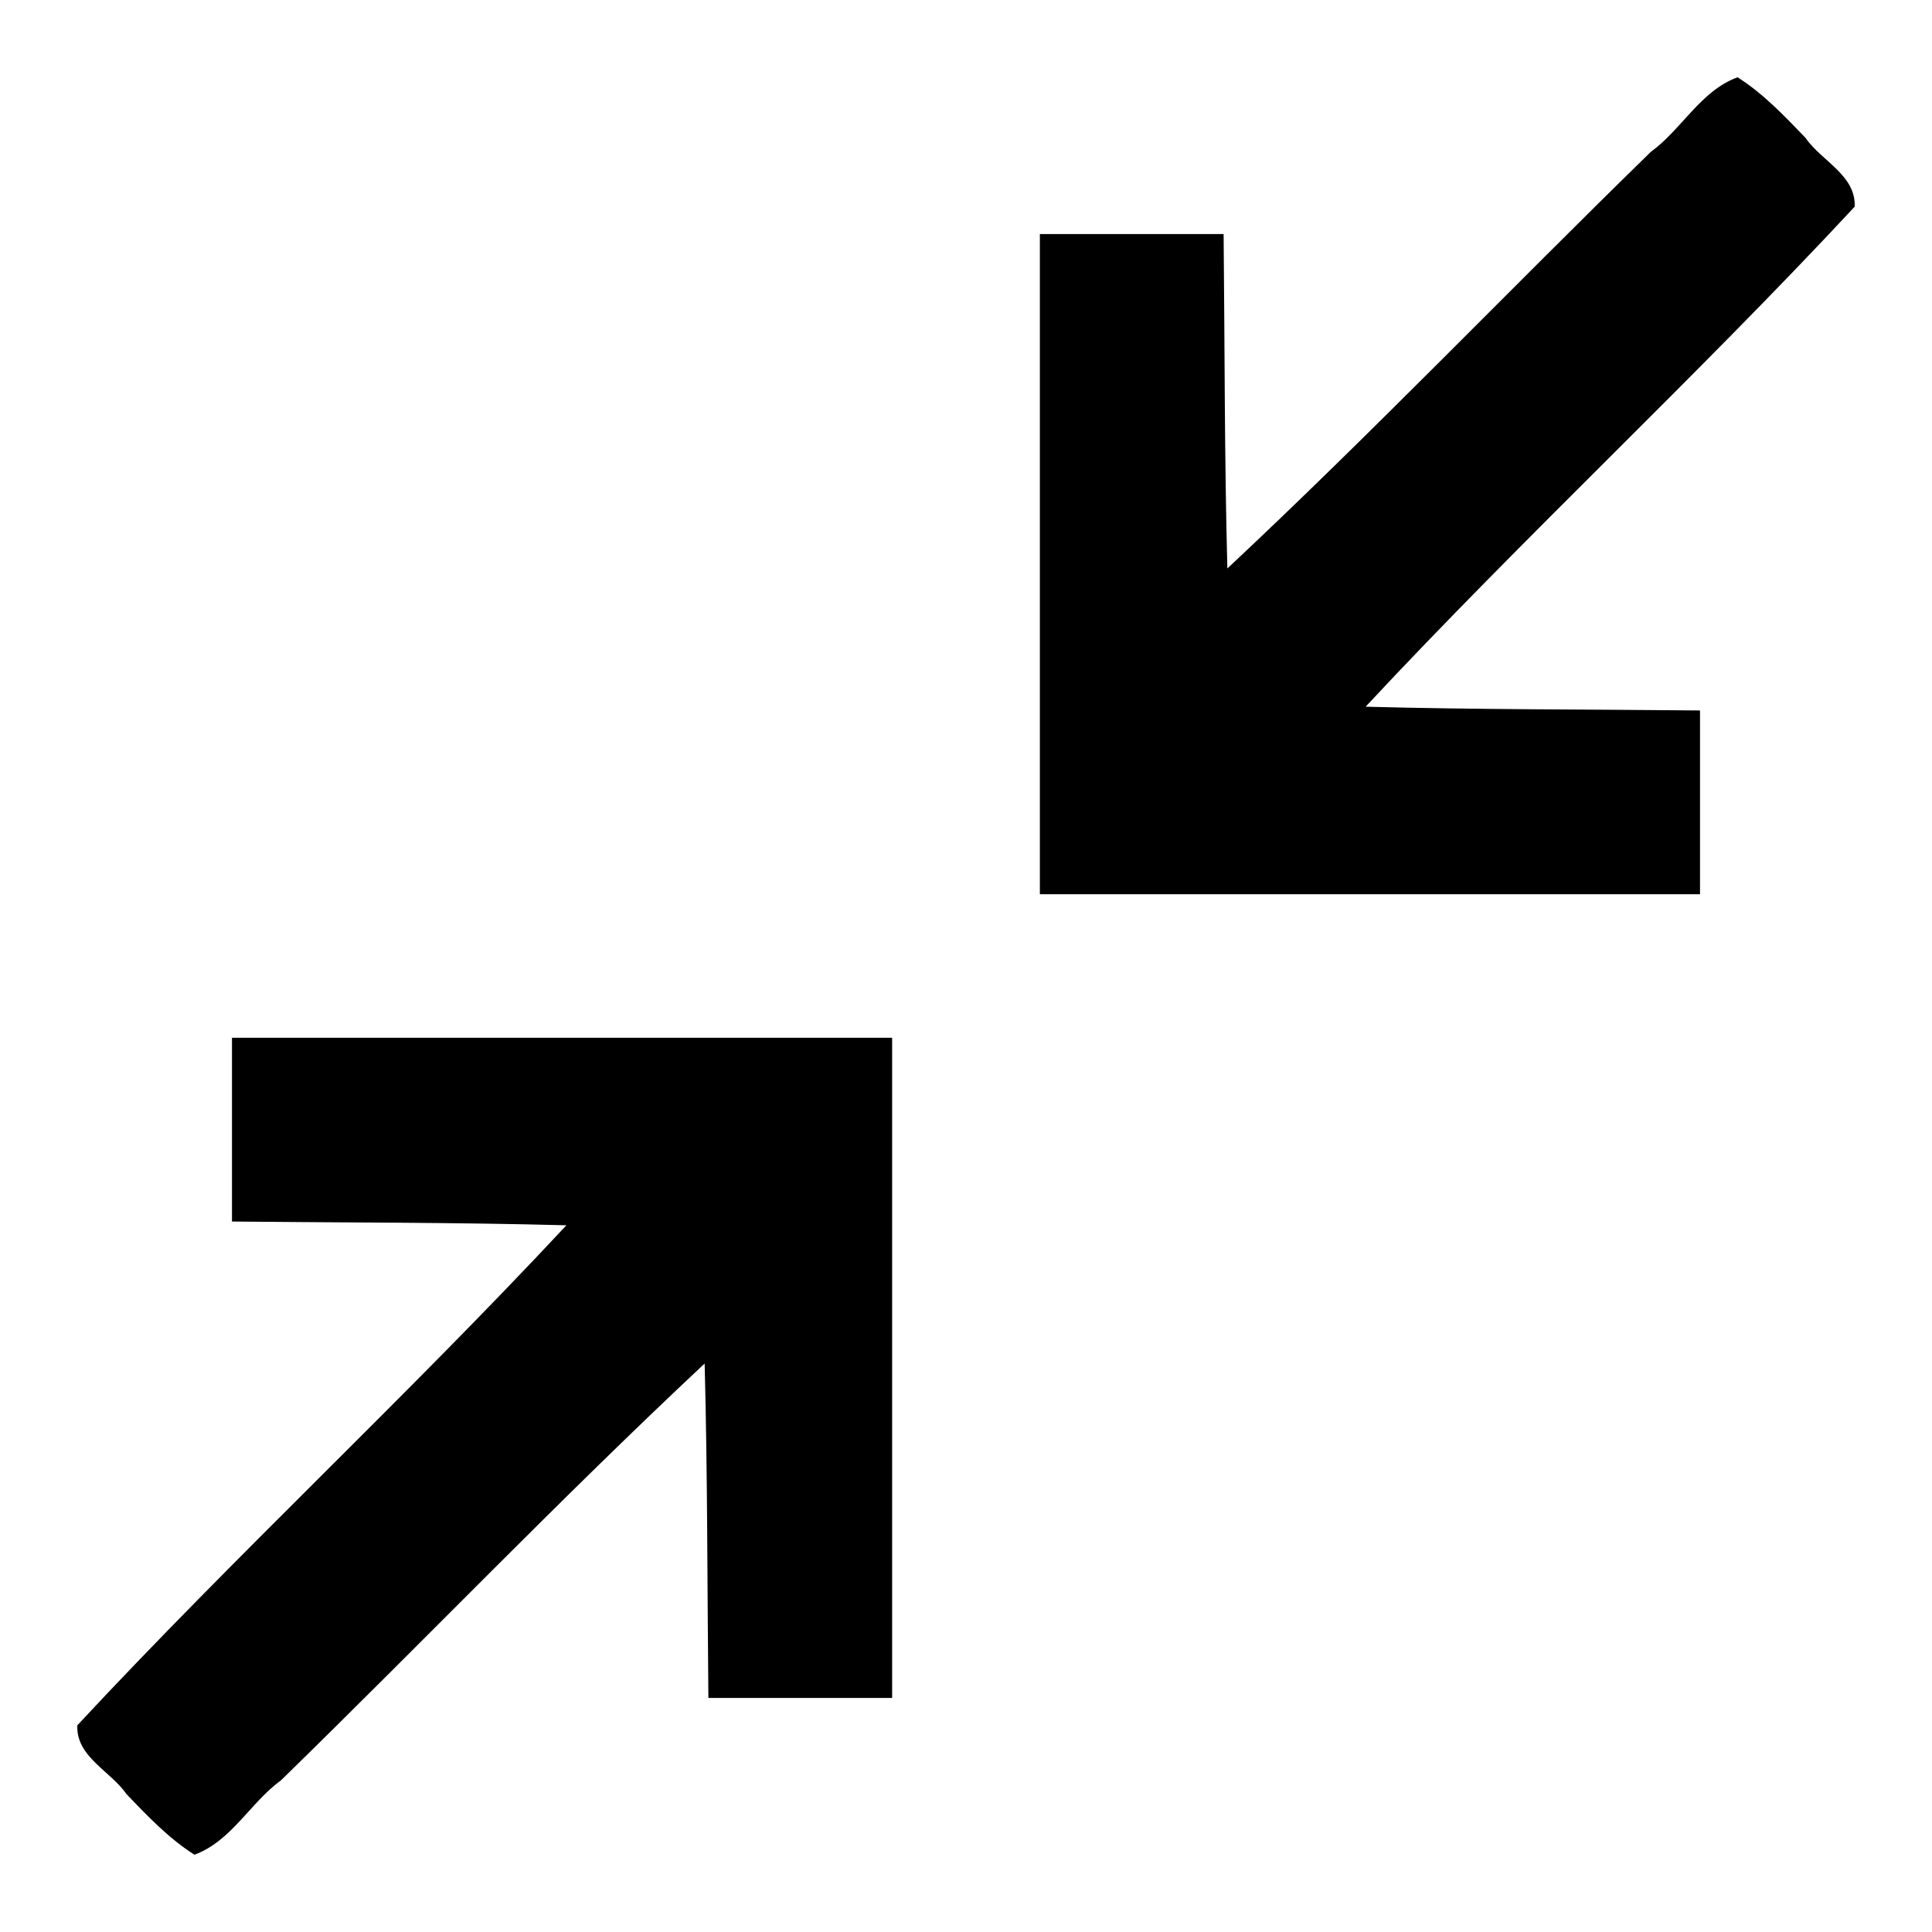
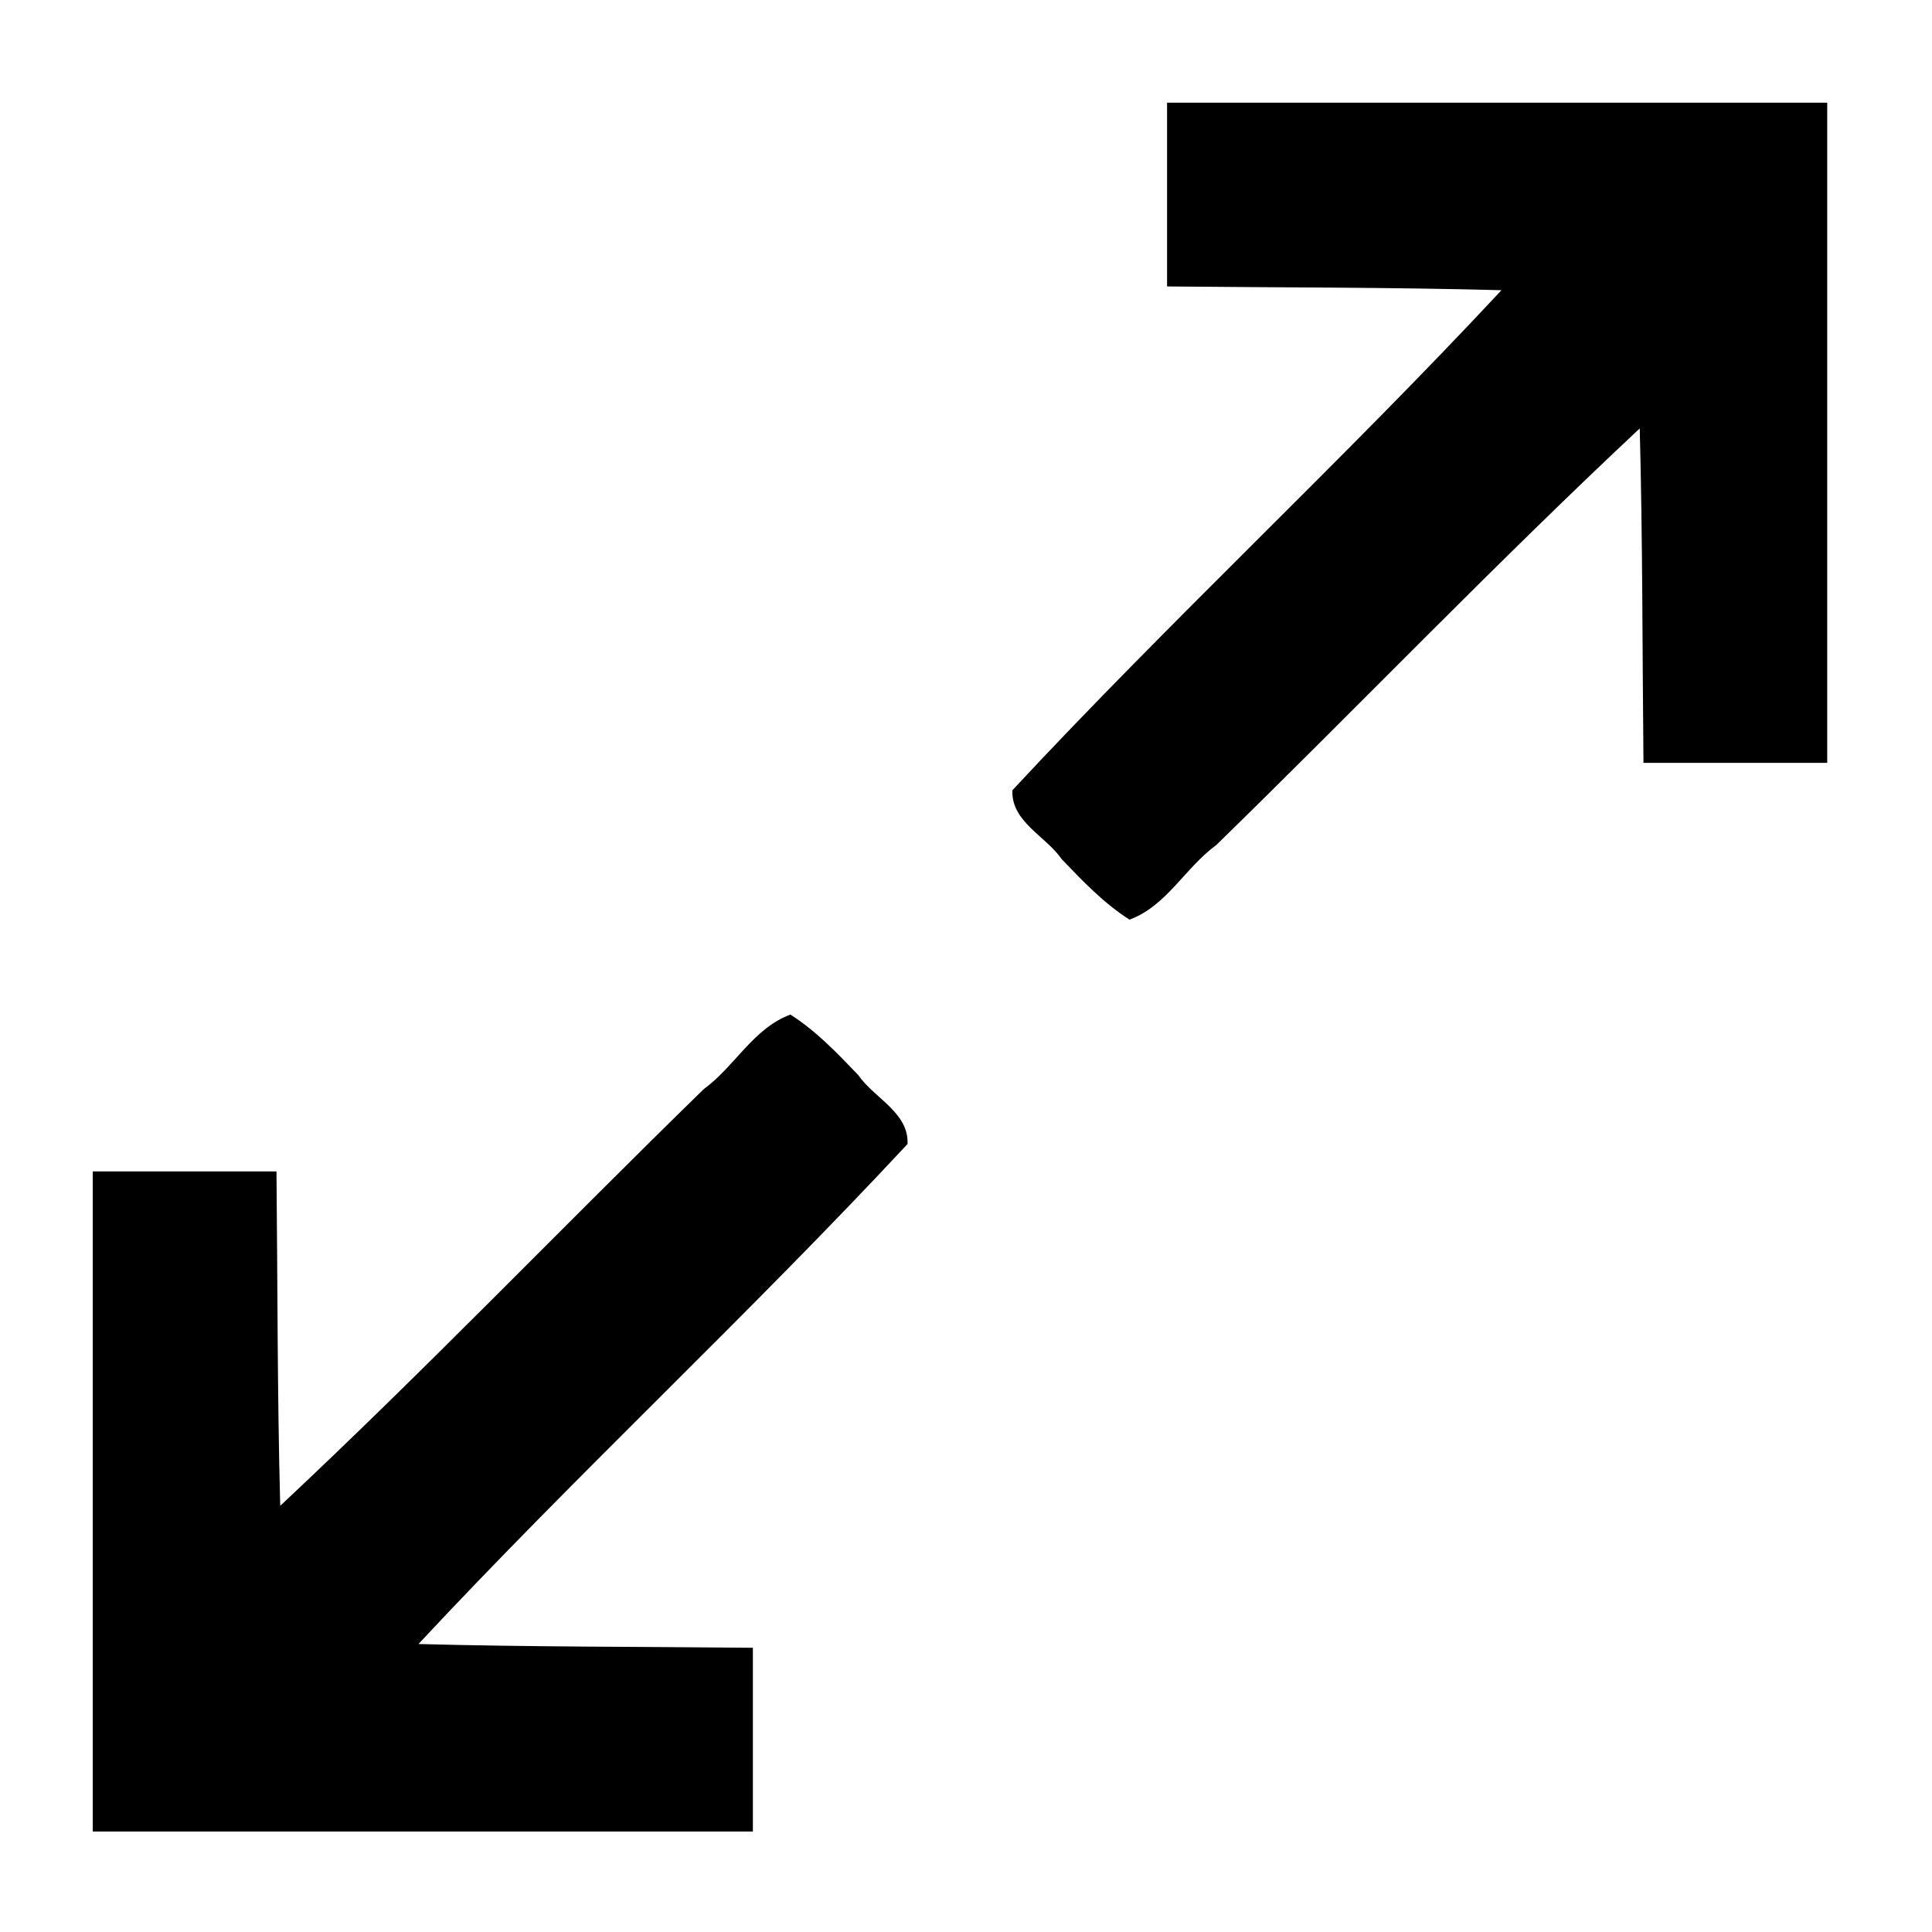
<svg xmlns="http://www.w3.org/2000/svg" viewBox="0 0 500 500" width="500" height="500">
-   <path d="M449.678 20c-9.598 3.534-14.432 13.473-22.449 19.305-36.684 35.782-72.173 72.787-109.588 107.818-.766-28.842-.671-57.697-.969-86.545h-47.553V231.424h170.844v-47.557c-28.849-.296-57.703-.197-86.545-.971 41.141-44.145 85.494-85.257 126.57-129.404.367-8.155-8.637-11.848-12.752-17.84-5.425-5.654-10.903-11.427-17.559-15.652zM60.037 268.576v47.557c28.849.296 57.703.197 86.545.971-41.141 44.145-85.494 85.257-126.57 129.404-.367 8.155 8.637 11.848 12.752 17.84 5.425 5.654 10.903 11.427 17.559 15.652 9.598-3.534 14.432-13.473 22.449-19.305 36.684-35.782 72.173-72.787 109.588-107.818.766 28.842.671 57.697.969 86.545h47.553V268.576H60.037z" />
+   <path d="M302.037 26.576v47.557c28.849.296 57.703.197 86.545.971-41.141 44.145-85.494 85.257-126.57 129.404-.367 8.155 8.637 11.848 12.752 17.84 5.425 5.654 10.903 11.427 17.559 15.652 9.598-3.534 14.432-13.473 22.449-19.305 36.684-35.782 72.173-72.787 109.588-107.818.766 28.842.671 57.697.969 86.545h47.553V26.576H302.037zM204.559 262.576c-9.598 3.534-14.432 13.473-22.449 19.305-36.684 35.782-72.173 72.787-109.588 107.818-.766-28.842-.671-57.697-.969-86.545H24V474h170.844v-47.557c-28.849-.296-57.703-.197-86.545-.971 41.141-44.145 85.494-85.257 126.57-129.404.367-8.155-8.637-11.848-12.752-17.84-5.425-5.654-10.903-11.427-17.559-15.652z" />
</svg>
